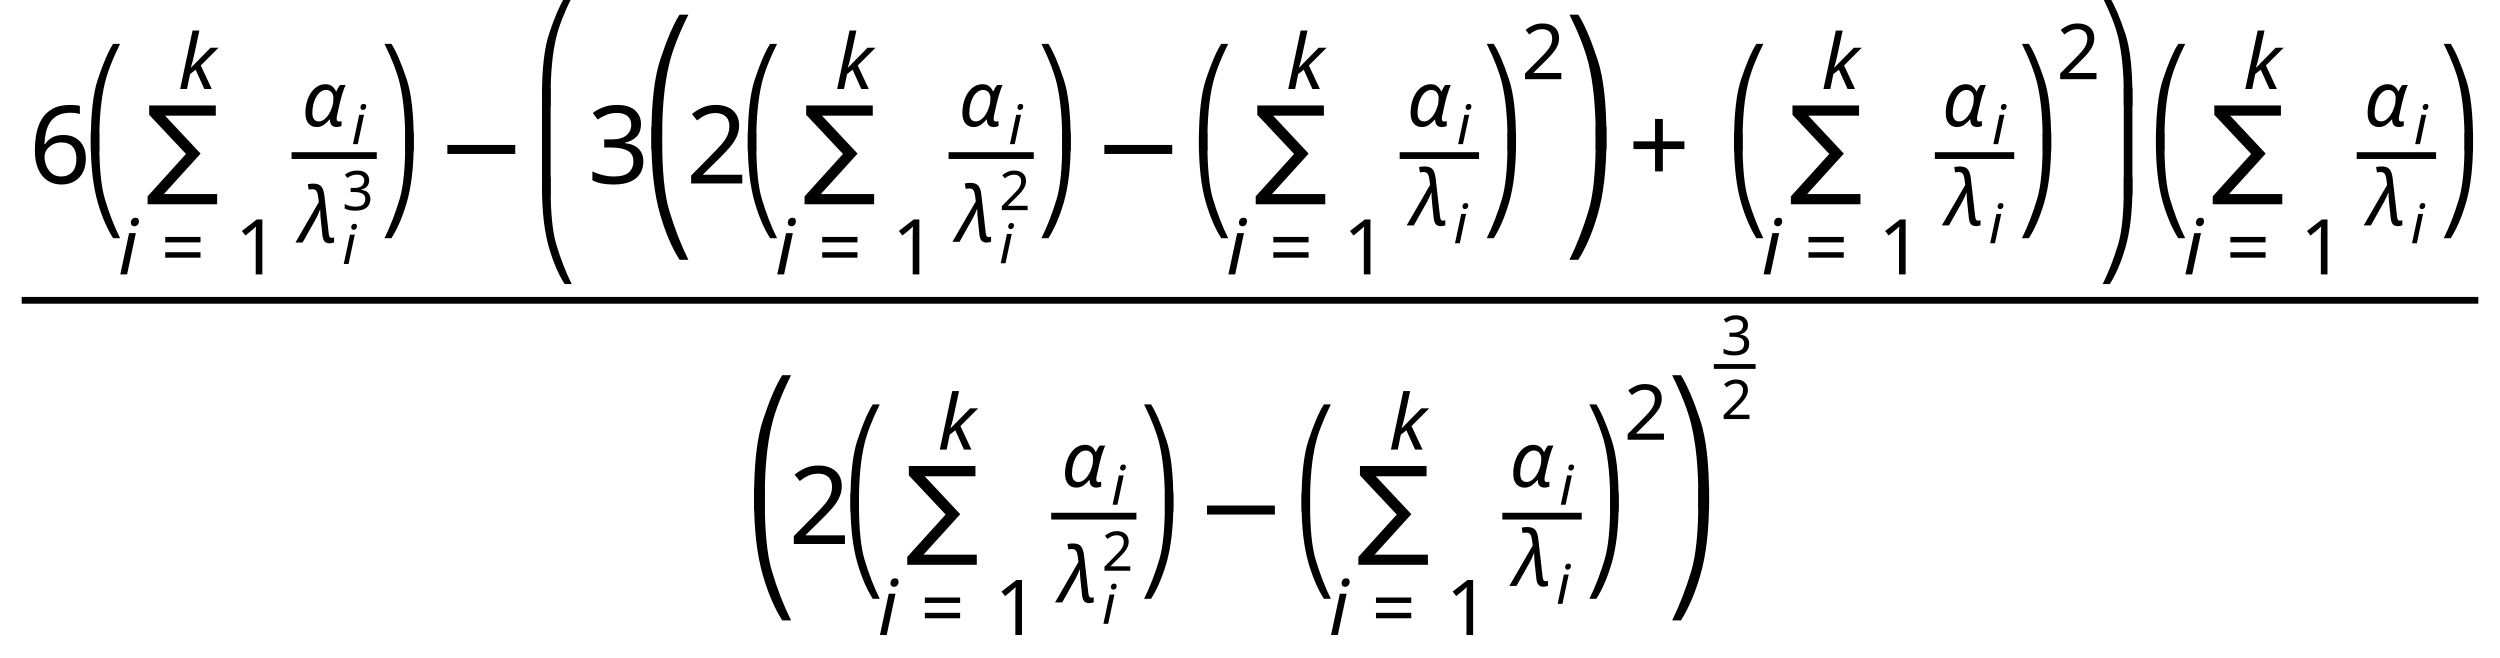
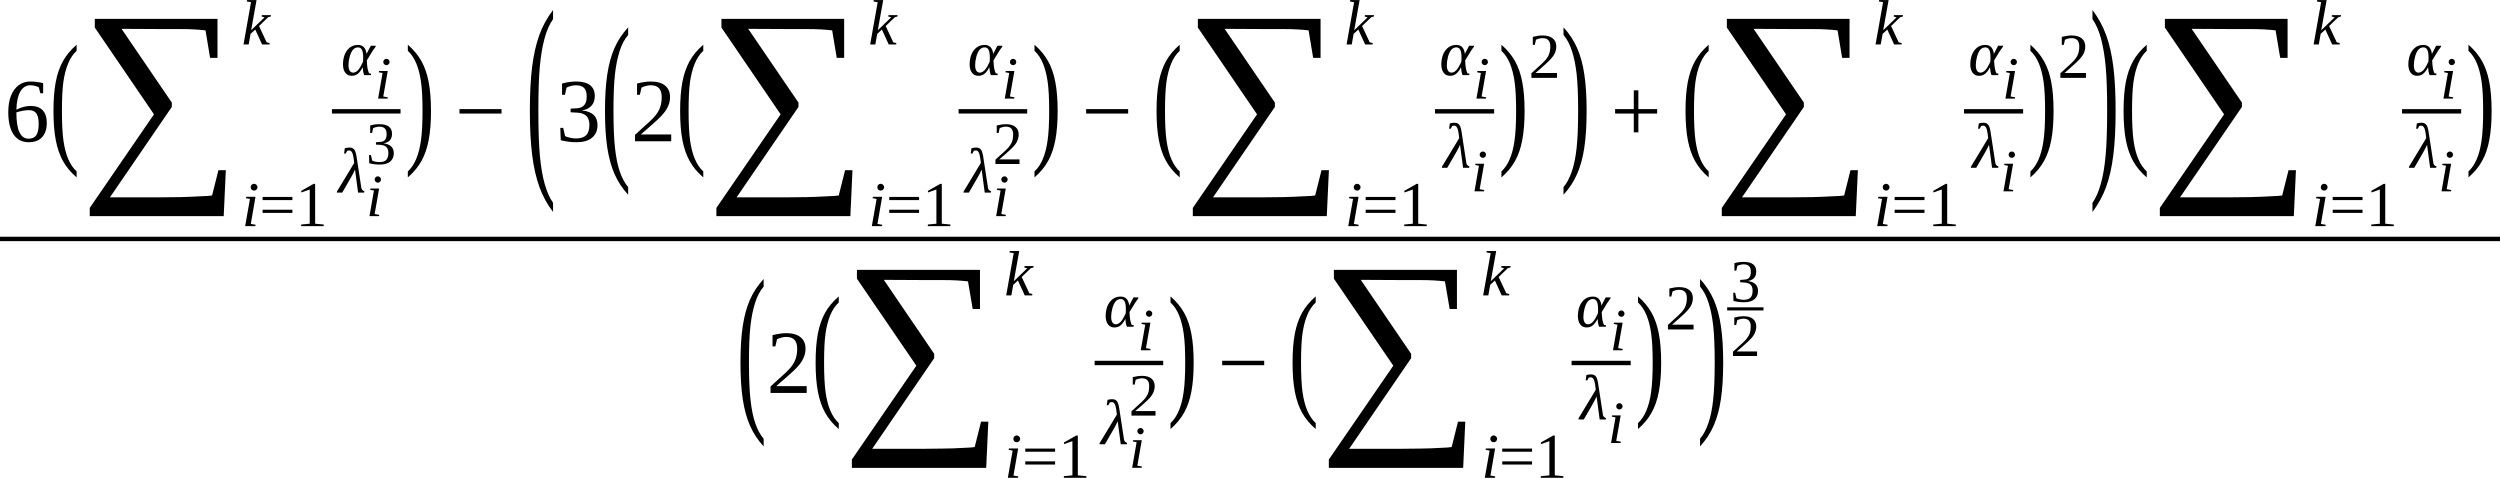
- <svg xmlns="http://www.w3.org/2000/svg" version="1.1" width="1152.977px" height="303.235px" viewBox="0 0 1152.977 303.235">
-   <g stroke="none" fill="#000000" text-rendering="optimizeLegibility" font-family="STIXGeneral,STIXSizeOneSym">
-     <g style="font-family: STIXGeneral,STIXSizeOneSym; fill: ; background-color: transparent; ">
-       <g style="font-family: STIXGeneral,STIXSizeOneSym; fill: ; background-color: transparent; ">
-         <text style="font-family: STIXGeneral, STIXSizeOneSym; fill: black; background-color: transparent; " x="13.333" y="84.6" font-size="50">6</text>
-         <g style="font-family: STIXGeneral,STIXSizeOneSym; fill: ; background-color: transparent; ">
-           <g style="font-family: STIXGeneral, STIXSizeOneSym; fill: black; background-color: transparent; ">
-             <text x="38.333" y="59.186" font-size="41.193">⎛</text>
-             <text x="38.333" y="99.967" font-size="41.193">⎝</text>
-           </g>
-         </g>
-         <text x="67.462" y="84.6" font-size="50" style="font-family: STIXGeneral, STIXSizeOneSym; fill: black; background-color: transparent; ">∑</text>
-         <g style="font-family: STIXGeneral,STIXSizeOneSym; fill: ; background-color: transparent; ">
-           <text style="font-family: STIXGeneral, STIXSizeOneSym; font-style: italic; fill: black; background-color: transparent; " x="54.483" y="126.548" font-size="35.5">i</text>
-           <text x="74.213" y="126.548" font-size="35.5" style="font-family: STIXGeneral, STIXSizeOneSym; fill: black; background-color: transparent; ">=</text>
-           <text style="font-family: STIXGeneral, STIXSizeOneSym; fill: black; background-color: transparent; " x="108.391" y="126.548" font-size="35.5">1</text>
-         </g>
-         <text style="font-family: STIXGeneral, STIXSizeOneSym; font-style: italic; fill: black; background-color: transparent; " x="82.129" y="41.06" font-size="35.5">k</text>
-         <text style="font-family: STIXGeneral, STIXSizeOneSym; font-style: italic; fill: black; background-color: transparent; " x="139.15" y="58.231" font-size="35.5">α</text>
-         <text style="font-family: STIXGeneral, STIXSizeOneSym; font-style: italic; fill: black; background-color: transparent; " x="162.08" y="66.473" font-size="25.205">i</text>
-         <text style="font-family: STIXGeneral, STIXSizeOneSym; font-style: italic; fill: black; background-color: transparent; " x="138.234" y="111.864" font-size="35.5">λ</text>
-         <text style="font-family: STIXGeneral, STIXSizeOneSym; font-style: italic; fill: black; background-color: transparent; " x="157.826" y="121.754" font-size="25.205">i</text>
-         <text style="font-family: STIXGeneral, STIXSizeOneSym; fill: black; background-color: transparent; " x="157.826" y="96.914" font-size="25.205">3</text>
-         <line x1="134.475" y1="71.75" x2="173.762" y2="71.75" fill="none" stroke="black" stroke-width="3.125" />
-         <g style="font-family: STIXGeneral,STIXSizeOneSym; fill: ; background-color: transparent; ">
-           <g style="font-family: STIXGeneral, STIXSizeOneSym; fill: black; background-color: transparent; ">
-             <text x="173.762" y="59.186" font-size="41.193">⎞</text>
-             <text x="173.762" y="99.967" font-size="41.193">⎠</text>
-           </g>
-         </g>
-         <text x="201.023" y="84.6" font-size="50" style="font-family: STIXGeneral, STIXSizeOneSym; fill: black; background-color: transparent; ">−</text>
-         <g style="font-family: STIXGeneral,STIXSizeOneSym; fill: ; background-color: transparent; ">
-           <g style="font-family: STIXGeneral, STIXSizeOneSym; fill: black; background-color: transparent; ">
-             <text x="246.384" y="38.372" font-size="41.723">⎛</text>
-             <text x="246.384" y="120.983" font-size="41.723">⎝</text>
-             <text x="246.384" y="79.677" font-size="41.723">⎜</text>
-           </g>
-         </g>
-         <text style="font-family: STIXGeneral, STIXSizeOneSym; fill: black; background-color: transparent; " x="270.961" y="84.6" font-size="50">3</text>
-         <g style="font-family: STIXGeneral,STIXSizeOneSym; fill: ; background-color: transparent; ">
-           <g style="font-family: STIXGeneral, STIXSizeOneSym; fill: black; background-color: transparent; ">
-             <text x="295.961" y="55.904" font-size="51.954">⎛</text>
-             <text x="295.961" y="107.339" font-size="51.954">⎝</text>
-           </g>
-         </g>
-         <text style="font-family: STIXGeneral, STIXSizeOneSym; fill: black; background-color: transparent; " x="316.329" y="84.6" font-size="50">2</text>
-         <g style="font-family: STIXGeneral,STIXSizeOneSym; fill: ; background-color: transparent; ">
-           <g style="font-family: STIXGeneral, STIXSizeOneSym; fill: black; background-color: transparent; ">
-             <text x="341.329" y="59.186" font-size="41.193">⎛</text>
-             <text x="341.329" y="99.967" font-size="41.193">⎝</text>
-           </g>
-         </g>
-         <text x="370.458" y="84.6" font-size="50" style="font-family: STIXGeneral, STIXSizeOneSym; fill: black; background-color: transparent; ">∑</text>
-         <g style="font-family: STIXGeneral,STIXSizeOneSym; fill: ; background-color: transparent; ">
-           <text style="font-family: STIXGeneral, STIXSizeOneSym; font-style: italic; fill: black; background-color: transparent; " x="357.478" y="126.548" font-size="35.5">i</text>
-           <text x="377.208" y="126.548" font-size="35.5" style="font-family: STIXGeneral, STIXSizeOneSym; fill: black; background-color: transparent; ">=</text>
-           <text style="font-family: STIXGeneral, STIXSizeOneSym; fill: black; background-color: transparent; " x="411.387" y="126.548" font-size="35.5">1</text>
-         </g>
-         <text style="font-family: STIXGeneral, STIXSizeOneSym; font-style: italic; fill: black; background-color: transparent; " x="385.125" y="41.06" font-size="35.5">k</text>
-         <text style="font-family: STIXGeneral, STIXSizeOneSym; font-style: italic; fill: black; background-color: transparent; " x="442.146" y="58.231" font-size="35.5">α</text>
-         <text style="font-family: STIXGeneral, STIXSizeOneSym; font-style: italic; fill: black; background-color: transparent; " x="465.075" y="66.473" font-size="25.205">i</text>
-         <text style="font-family: STIXGeneral, STIXSizeOneSym; font-style: italic; fill: black; background-color: transparent; " x="441.23" y="111.511" font-size="35.5">λ</text>
-         <text style="font-family: STIXGeneral, STIXSizeOneSym; font-style: italic; fill: black; background-color: transparent; " x="460.822" y="121.402" font-size="25.205">i</text>
-         <text style="font-family: STIXGeneral, STIXSizeOneSym; fill: black; background-color: transparent; " x="460.822" y="96.914" font-size="25.205">2</text>
-         <line x1="437.47" y1="71.75" x2="476.758" y2="71.75" fill="none" stroke="black" stroke-width="3.125" />
-         <g style="font-family: STIXGeneral,STIXSizeOneSym; fill: ; background-color: transparent; ">
-           <g style="font-family: STIXGeneral, STIXSizeOneSym; fill: black; background-color: transparent; ">
-             <text x="476.758" y="59.186" font-size="41.193">⎞</text>
-             <text x="476.758" y="99.967" font-size="41.193">⎠</text>
-           </g>
-         </g>
-         <text x="504.018" y="84.6" font-size="50" style="font-family: STIXGeneral, STIXSizeOneSym; fill: black; background-color: transparent; ">−</text>
-         <g style="font-family: STIXGeneral,STIXSizeOneSym; fill: ; background-color: transparent; ">
-           <g style="font-family: STIXGeneral, STIXSizeOneSym; fill: black; background-color: transparent; ">
-             <text x="549.379" y="59.186" font-size="41.193">⎛</text>
-             <text x="549.379" y="99.967" font-size="41.193">⎝</text>
-           </g>
-         </g>
-         <text x="578.508" y="84.6" font-size="50" style="font-family: STIXGeneral, STIXSizeOneSym; fill: black; background-color: transparent; ">∑</text>
-         <g style="font-family: STIXGeneral,STIXSizeOneSym; fill: ; background-color: transparent; ">
-           <text style="font-family: STIXGeneral, STIXSizeOneSym; font-style: italic; fill: black; background-color: transparent; " x="565.528" y="126.548" font-size="35.5">i</text>
-           <text x="585.259" y="126.548" font-size="35.5" style="font-family: STIXGeneral, STIXSizeOneSym; fill: black; background-color: transparent; ">=</text>
-           <text style="font-family: STIXGeneral, STIXSizeOneSym; fill: black; background-color: transparent; " x="619.437" y="126.548" font-size="35.5">1</text>
-         </g>
-         <text style="font-family: STIXGeneral, STIXSizeOneSym; font-style: italic; fill: black; background-color: transparent; " x="593.175" y="41.06" font-size="35.5">k</text>
-         <text style="font-family: STIXGeneral, STIXSizeOneSym; font-style: italic; fill: black; background-color: transparent; " x="648.854" y="58.231" font-size="35.5">α</text>
-         <text style="font-family: STIXGeneral, STIXSizeOneSym; font-style: italic; fill: black; background-color: transparent; " x="671.783" y="66.473" font-size="25.205">i</text>
-         <text style="font-family: STIXGeneral, STIXSizeOneSym; font-style: italic; fill: black; background-color: transparent; " x="650.735" y="103.944" font-size="35.5">λ</text>
-         <text style="font-family: STIXGeneral, STIXSizeOneSym; font-style: italic; fill: black; background-color: transparent; " x="670.328" y="112.186" font-size="25.205">i</text>
-         <line x1="645.521" y1="71.75" x2="682.124" y2="71.75" fill="none" stroke="black" stroke-width="3.125" />
-         <g style="font-family: STIXGeneral,STIXSizeOneSym; fill: ; background-color: transparent; ">
-           <g style="font-family: STIXGeneral, STIXSizeOneSym; fill: black; background-color: transparent; ">
-             <text x="682.124" y="59.186" font-size="41.193">⎞</text>
-             <text x="682.124" y="99.967" font-size="41.193">⎠</text>
-           </g>
-         </g>
-         <text style="font-family: STIXGeneral, STIXSizeOneSym; fill: black; background-color: transparent; " x="701.606" y="36.518" font-size="35.5">2</text>
-         <g style="font-family: STIXGeneral,STIXSizeOneSym; fill: ; background-color: transparent; ">
-           <g style="font-family: STIXGeneral, STIXSizeOneSym; fill: black; background-color: transparent; ">
-             <text x="719.356" y="55.904" font-size="51.954">⎞</text>
-             <text x="719.356" y="107.339" font-size="51.954">⎠</text>
-           </g>
-         </g>
-         <text x="750.835" y="84.6" font-size="50" style="font-family: STIXGeneral, STIXSizeOneSym; fill: black; background-color: transparent; ">+</text>
-         <g style="font-family: STIXGeneral,STIXSizeOneSym; fill: ; background-color: transparent; ">
-           <g style="font-family: STIXGeneral, STIXSizeOneSym; fill: black; background-color: transparent; ">
-             <text x="796.196" y="59.186" font-size="41.193">⎛</text>
-             <text x="796.196" y="99.967" font-size="41.193">⎝</text>
-           </g>
-         </g>
-         <text x="825.325" y="84.6" font-size="50" style="font-family: STIXGeneral, STIXSizeOneSym; fill: black; background-color: transparent; ">∑</text>
-         <g style="font-family: STIXGeneral,STIXSizeOneSym; fill: ; background-color: transparent; ">
-           <text style="font-family: STIXGeneral, STIXSizeOneSym; font-style: italic; fill: black; background-color: transparent; " x="812.346" y="126.548" font-size="35.5">i</text>
-           <text x="832.076" y="126.548" font-size="35.5" style="font-family: STIXGeneral, STIXSizeOneSym; fill: black; background-color: transparent; ">=</text>
-           <text style="font-family: STIXGeneral, STIXSizeOneSym; fill: black; background-color: transparent; " x="866.254" y="126.548" font-size="35.5">1</text>
-         </g>
-         <text style="font-family: STIXGeneral, STIXSizeOneSym; font-style: italic; fill: black; background-color: transparent; " x="839.992" y="41.06" font-size="35.5">k</text>
-         <text style="font-family: STIXGeneral, STIXSizeOneSym; font-style: italic; fill: black; background-color: transparent; " x="895.671" y="58.231" font-size="35.5">α</text>
-         <text style="font-family: STIXGeneral, STIXSizeOneSym; font-style: italic; fill: black; background-color: transparent; " x="918.6" y="66.473" font-size="25.205">i</text>
-         <text style="font-family: STIXGeneral, STIXSizeOneSym; font-style: italic; fill: black; background-color: transparent; " x="897.553" y="103.944" font-size="35.5">λ</text>
-         <text style="font-family: STIXGeneral, STIXSizeOneSym; font-style: italic; fill: black; background-color: transparent; " x="917.145" y="112.186" font-size="25.205">i</text>
-         <line x1="892.338" y1="71.75" x2="928.941" y2="71.75" fill="none" stroke="black" stroke-width="3.125" />
-         <g style="font-family: STIXGeneral,STIXSizeOneSym; fill: ; background-color: transparent; ">
-           <g style="font-family: STIXGeneral, STIXSizeOneSym; fill: black; background-color: transparent; ">
-             <text x="928.941" y="59.186" font-size="41.193">⎞</text>
-             <text x="928.941" y="99.967" font-size="41.193">⎠</text>
-           </g>
-         </g>
-         <text style="font-family: STIXGeneral, STIXSizeOneSym; fill: black; background-color: transparent; " x="948.423" y="36.518" font-size="35.5">2</text>
-         <g style="font-family: STIXGeneral,STIXSizeOneSym; fill: ; background-color: transparent; ">
-           <g style="font-family: STIXGeneral, STIXSizeOneSym; fill: black; background-color: transparent; ">
-             <text x="966.173" y="38.372" font-size="41.723">⎞</text>
-             <text x="966.173" y="120.983" font-size="41.723">⎠</text>
-             <text x="966.173" y="79.677" font-size="41.723">⎟</text>
-           </g>
-         </g>
-         <g style="font-family: STIXGeneral,STIXSizeOneSym; fill: ; background-color: transparent; ">
-           <g style="font-family: STIXGeneral, STIXSizeOneSym; fill: black; background-color: transparent; ">
-             <text x="990.751" y="59.186" font-size="41.193">⎛</text>
-             <text x="990.751" y="99.967" font-size="41.193">⎝</text>
-           </g>
-         </g>
-         <text x="1019.879" y="84.6" font-size="50" style="font-family: STIXGeneral, STIXSizeOneSym; fill: black; background-color: transparent; ">∑</text>
-         <g style="font-family: STIXGeneral,STIXSizeOneSym; fill: ; background-color: transparent; ">
-           <text style="font-family: STIXGeneral, STIXSizeOneSym; font-style: italic; fill: black; background-color: transparent; " x="1006.9" y="126.548" font-size="35.5">i</text>
-           <text x="1026.63" y="126.548" font-size="35.5" style="font-family: STIXGeneral, STIXSizeOneSym; fill: black; background-color: transparent; ">=</text>
-           <text style="font-family: STIXGeneral, STIXSizeOneSym; fill: black; background-color: transparent; " x="1060.809" y="126.548" font-size="35.5">1</text>
-         </g>
-         <text style="font-family: STIXGeneral, STIXSizeOneSym; font-style: italic; fill: black; background-color: transparent; " x="1034.546" y="41.06" font-size="35.5">k</text>
-         <text style="font-family: STIXGeneral, STIXSizeOneSym; font-style: italic; fill: black; background-color: transparent; " x="1090.225" y="58.231" font-size="35.5">α</text>
-         <text style="font-family: STIXGeneral, STIXSizeOneSym; font-style: italic; fill: black; background-color: transparent; " x="1113.155" y="66.473" font-size="25.205">i</text>
-         <text style="font-family: STIXGeneral, STIXSizeOneSym; font-style: italic; fill: black; background-color: transparent; " x="1092.107" y="103.944" font-size="35.5">λ</text>
-         <text style="font-family: STIXGeneral, STIXSizeOneSym; font-style: italic; fill: black; background-color: transparent; " x="1111.699" y="112.186" font-size="25.205">i</text>
-         <line x1="1086.892" y1="71.75" x2="1123.495" y2="71.75" fill="none" stroke="black" stroke-width="3.125" />
-         <g style="font-family: STIXGeneral,STIXSizeOneSym; fill: ; background-color: transparent; ">
-           <g style="font-family: STIXGeneral, STIXSizeOneSym; fill: black; background-color: transparent; ">
-             <text x="1123.495" y="59.186" font-size="41.193">⎞</text>
-             <text x="1123.495" y="99.967" font-size="41.193">⎠</text>
-           </g>
-         </g>
-       </g>
-       <g style="font-family: STIXGeneral,STIXSizeOneSym; fill: ; background-color: transparent; ">
-         <g style="font-family: STIXGeneral,STIXSizeOneSym; fill: ; background-color: transparent; ">
-           <g style="font-family: STIXGeneral, STIXSizeOneSym; fill: black; background-color: transparent; ">
-             <text x="343.306" y="222.2" font-size="51.954">⎛</text>
-             <text x="343.306" y="273.635" font-size="51.954">⎝</text>
-           </g>
-         </g>
-         <text style="font-family: STIXGeneral, STIXSizeOneSym; fill: black; background-color: transparent; " x="363.674" y="250.896" font-size="50">2</text>
-         <g style="font-family: STIXGeneral,STIXSizeOneSym; fill: ; background-color: transparent; ">
-           <g style="font-family: STIXGeneral, STIXSizeOneSym; fill: black; background-color: transparent; ">
-             <text x="388.674" y="225.482" font-size="41.193">⎛</text>
-             <text x="388.674" y="266.263" font-size="41.193">⎝</text>
-           </g>
-         </g>
-         <text x="417.802" y="250.896" font-size="50" style="font-family: STIXGeneral, STIXSizeOneSym; fill: black; background-color: transparent; ">∑</text>
-         <g style="font-family: STIXGeneral,STIXSizeOneSym; fill: ; background-color: transparent; ">
-           <text style="font-family: STIXGeneral, STIXSizeOneSym; font-style: italic; fill: black; background-color: transparent; " x="404.823" y="292.844" font-size="35.5">i</text>
-           <text x="424.553" y="292.844" font-size="35.5" style="font-family: STIXGeneral, STIXSizeOneSym; fill: black; background-color: transparent; ">=</text>
-           <text style="font-family: STIXGeneral, STIXSizeOneSym; fill: black; background-color: transparent; " x="458.732" y="292.844" font-size="35.5">1</text>
-         </g>
-         <text style="font-family: STIXGeneral, STIXSizeOneSym; font-style: italic; fill: black; background-color: transparent; " x="432.47" y="207.356" font-size="35.5">k</text>
-         <text style="font-family: STIXGeneral, STIXSizeOneSym; font-style: italic; fill: black; background-color: transparent; " x="489.491" y="224.527" font-size="35.5">α</text>
-         <text style="font-family: STIXGeneral, STIXSizeOneSym; font-style: italic; fill: black; background-color: transparent; " x="512.42" y="232.769" font-size="25.205">i</text>
-         <text style="font-family: STIXGeneral, STIXSizeOneSym; font-style: italic; fill: black; background-color: transparent; " x="488.575" y="277.807" font-size="35.5">λ</text>
-         <text style="font-family: STIXGeneral, STIXSizeOneSym; font-style: italic; fill: black; background-color: transparent; " x="508.167" y="287.698" font-size="25.205">i</text>
-         <text style="font-family: STIXGeneral, STIXSizeOneSym; fill: black; background-color: transparent; " x="508.167" y="263.21" font-size="25.205">2</text>
-         <line x1="484.815" y1="238.046" x2="524.103" y2="238.046" fill="none" stroke="black" stroke-width="3.125" />
-         <g style="font-family: STIXGeneral,STIXSizeOneSym; fill: ; background-color: transparent; ">
-           <g style="font-family: STIXGeneral, STIXSizeOneSym; fill: black; background-color: transparent; ">
-             <text x="524.103" y="225.482" font-size="41.193">⎞</text>
-             <text x="524.103" y="266.263" font-size="41.193">⎠</text>
-           </g>
-         </g>
-         <text x="551.363" y="250.896" font-size="50" style="font-family: STIXGeneral, STIXSizeOneSym; fill: black; background-color: transparent; ">−</text>
-         <g style="font-family: STIXGeneral,STIXSizeOneSym; fill: ; background-color: transparent; ">
-           <g style="font-family: STIXGeneral, STIXSizeOneSym; fill: black; background-color: transparent; ">
-             <text x="596.724" y="225.482" font-size="41.193">⎛</text>
-             <text x="596.724" y="266.263" font-size="41.193">⎝</text>
-           </g>
-         </g>
-         <text x="625.853" y="250.896" font-size="50" style="font-family: STIXGeneral, STIXSizeOneSym; fill: black; background-color: transparent; ">∑</text>
-         <g style="font-family: STIXGeneral,STIXSizeOneSym; fill: ; background-color: transparent; ">
-           <text style="font-family: STIXGeneral, STIXSizeOneSym; font-style: italic; fill: black; background-color: transparent; " x="612.873" y="292.844" font-size="35.5">i</text>
-           <text x="632.604" y="292.844" font-size="35.5" style="font-family: STIXGeneral, STIXSizeOneSym; fill: black; background-color: transparent; ">=</text>
-           <text style="font-family: STIXGeneral, STIXSizeOneSym; fill: black; background-color: transparent; " x="666.782" y="292.844" font-size="35.5">1</text>
-         </g>
-         <text style="font-family: STIXGeneral, STIXSizeOneSym; font-style: italic; fill: black; background-color: transparent; " x="640.52" y="207.356" font-size="35.5">k</text>
-         <text style="font-family: STIXGeneral, STIXSizeOneSym; font-style: italic; fill: black; background-color: transparent; " x="696.199" y="224.527" font-size="35.5">α</text>
-         <text style="font-family: STIXGeneral, STIXSizeOneSym; font-style: italic; fill: black; background-color: transparent; " x="719.128" y="232.769" font-size="25.205">i</text>
-         <text style="font-family: STIXGeneral, STIXSizeOneSym; font-style: italic; fill: black; background-color: transparent; " x="698.08" y="270.24" font-size="35.5">λ</text>
-         <text style="font-family: STIXGeneral, STIXSizeOneSym; font-style: italic; fill: black; background-color: transparent; " x="717.673" y="278.482" font-size="25.205">i</text>
-         <line x1="692.865" y1="238.046" x2="729.468" y2="238.046" fill="none" stroke="black" stroke-width="3.125" />
-         <g style="font-family: STIXGeneral,STIXSizeOneSym; fill: ; background-color: transparent; ">
-           <g style="font-family: STIXGeneral, STIXSizeOneSym; fill: black; background-color: transparent; ">
-             <text x="729.468" y="225.482" font-size="41.193">⎞</text>
-             <text x="729.468" y="266.263" font-size="41.193">⎠</text>
-           </g>
-         </g>
-         <text style="font-family: STIXGeneral, STIXSizeOneSym; fill: black; background-color: transparent; " x="748.951" y="202.814" font-size="35.5">2</text>
-         <g style="font-family: STIXGeneral,STIXSizeOneSym; fill: ; background-color: transparent; ">
-           <g style="font-family: STIXGeneral, STIXSizeOneSym; fill: black; background-color: transparent; ">
-             <text x="766.701" y="222.2" font-size="51.954">⎞</text>
-             <text x="766.701" y="273.635" font-size="51.954">⎠</text>
-           </g>
-         </g>
-         <g style="font-family: STIXGeneral,STIXSizeOneSym; fill: ; background-color: transparent; ">
-           <text style="font-family: STIXGeneral, STIXSizeOneSym; fill: black; background-color: transparent; " x="793.736" y="163.664" font-size="25.205">3</text>
-           <text style="font-family: STIXGeneral, STIXSizeOneSym; fill: black; background-color: transparent; " x="793.736" y="193.274" font-size="25.205">2</text>
-           <line x1="790.403" y1="169.016" x2="809.672" y2="169.016" fill="none" stroke="black" stroke-width="2.219" />
-         </g>
-       </g>
-       <line x1="10" y1="138.5" x2="1142.977" y2="138.5" fill="none" stroke="black" stroke-width="3.125" />
+ <svg xmlns="http://www.w3.org/2000/svg" height="63.683pt" width="332.679pt" viewBox="0 -35.78 332.679 63.683">
+   <g transform="translate(0, -3.984375)">
+     <g transform="translate(0.585938, -12.99547)">
+       <text font-size="12" text-anchor="middle" y="0" x="3" font-family="Times New Roman" fill="black">6</text>
+       <g transform="translate(6, -3.984375)">
+         <text font-size="19.476" transform="scale(0.616143, 1)" text-anchor="middle" y="4.65" x="3.243" font-family="Times New Roman" fill="black">(</text>
+       </g>
+       <g transform="translate(9.996094, -3.984375)">
+         <text font-size="30.261" text-anchor="middle" y="7.508" x="10.786" font-family="Times New Roman" fill="black">∑</text>
+         <g transform="translate(21.57262, 15.28039)">
+           <text font-size="8.52" text-anchor="middle" y="0" x="1.184" font-family="Times New Roman" font-style="italic" fill="black">i</text>
+           <g transform="translate(2.367129, -2.828906)">
+             <text font-size="8.52" text-anchor="middle" y="2.829" x="2.402" font-family="Times New Roman" fill="black">=</text>
+           </g>
+           <g transform="translate(7.172109, 0)">
+             <text font-size="8.52" text-anchor="middle" y="0" x="2.13" font-family="Times New Roman" fill="black">1</text>
+           </g>
+         </g>
+         <g transform="translate(21.57262, -8.900098)">
+           <text font-size="8.52" text-anchor="middle" y="0" x="1.891" font-family="Times New Roman" font-style="italic" fill="black">k</text>
+         </g>
+       </g>
+       <g transform="translate(43.58676, -3.984375)">
+         <g transform="translate(1.21668, -4.821484)">
+           <text font-size="8.52" text-anchor="middle" y="0" x="2.236" font-family="Times New Roman" font-style="italic" fill="black">α</text>
+           <g transform="translate(4.472168, 3.128125)">
+             <text font-size="8" text-anchor="middle" y="0" x="1.111" font-family="Times New Roman" font-style="italic" fill="black">i</text>
+           </g>
+         </g>
+         <g transform="translate(0.585938, 10.81656)">
+           <text font-size="8.52" text-anchor="middle" y="0" x="2.111" font-family="Times New Roman" font-style="italic" fill="black">λ</text>
+           <g transform="translate(3.956309, 3.128125)">
+             <text font-size="8" text-anchor="middle" y="0" x="1.111" font-family="Times New Roman" font-style="italic" fill="black">i</text>
+           </g>
+           <g transform="translate(3.956309, -3.810703)">
+             <text font-size="8" text-anchor="middle" y="0" x="2" font-family="Times New Roman" fill="black">3</text>
+           </g>
+         </g>
+         <line stroke-width="0.586" y2="0" y1="0" stroke="black" stroke-linecap="butt" stroke-dasharray="none" x2="9.128" x1="0" fill="none" />
+       </g>
+       <g transform="translate(53.30088, -3.984375)">
+         <text font-size="19.476" transform="scale(0.616143, 1)" text-anchor="middle" y="4.65" x="3.243" font-family="Times New Roman" fill="black">)</text>
+       </g>
+       <g transform="translate(59.96364, -3.984375)">
+         <text font-size="12" text-anchor="middle" y="3.984" x="3.384" font-family="Times New Roman" fill="black">−</text>
+       </g>
+       <g transform="translate(69.39788, -3.984375)">
+         <text font-size="29.64" transform="scale(0.404858, 1)" text-anchor="middle" y="7.077" x="4.935" font-family="Times New Roman" fill="black">(</text>
+       </g>
+       <g transform="translate(73.39398, 0)">
+         <text font-size="12" text-anchor="middle" y="0" x="3" font-family="Times New Roman" fill="black">3</text>
+       </g>
+       <g transform="translate(79.39398, -3.984375)">
+         <text font-size="24.564" transform="scale(0.48852, 1)" text-anchor="middle" y="5.865" x="4.09" font-family="Times New Roman" fill="black">(</text>
+       </g>
+       <g transform="translate(83.39007, 0)">
+         <text font-size="12" text-anchor="middle" y="0" x="3" font-family="Times New Roman" fill="black">2</text>
+       </g>
+       <g transform="translate(89.39007, -3.984375)">
+         <text font-size="19.476" transform="scale(0.616143, 1)" text-anchor="middle" y="4.65" x="3.243" font-family="Times New Roman" fill="black">(</text>
+       </g>
+       <g transform="translate(93.38616, -3.984375)">
+         <text font-size="30.261" text-anchor="middle" y="7.508" x="10.786" font-family="Times New Roman" fill="black">∑</text>
+         <g transform="translate(21.57262, 15.28039)">
+           <text font-size="8.52" text-anchor="middle" y="0" x="1.184" font-family="Times New Roman" font-style="italic" fill="black">i</text>
+           <g transform="translate(2.367129, -2.828906)">
+             <text font-size="8.52" text-anchor="middle" y="2.829" x="2.402" font-family="Times New Roman" fill="black">=</text>
+           </g>
+           <g transform="translate(7.172109, 0)">
+             <text font-size="8.52" text-anchor="middle" y="0" x="2.13" font-family="Times New Roman" fill="black">1</text>
+           </g>
+         </g>
+         <g transform="translate(21.57262, -8.900098)">
+           <text font-size="8.52" text-anchor="middle" y="0" x="1.891" font-family="Times New Roman" font-style="italic" fill="black">k</text>
+         </g>
+       </g>
+       <g transform="translate(126.9768, -3.984375)">
+         <g transform="translate(1.21668, -4.821484)">
+           <text font-size="8.52" text-anchor="middle" y="0" x="2.236" font-family="Times New Roman" font-style="italic" fill="black">α</text>
+           <g transform="translate(4.472168, 3.128125)">
+             <text font-size="8" text-anchor="middle" y="0" x="1.111" font-family="Times New Roman" font-style="italic" fill="black">i</text>
+           </g>
+         </g>
+         <g transform="translate(0.585938, 10.81656)">
+           <text font-size="8.52" text-anchor="middle" y="0" x="2.111" font-family="Times New Roman" font-style="italic" fill="black">λ</text>
+           <g transform="translate(3.956309, 3.128125)">
+             <text font-size="8" text-anchor="middle" y="0" x="1.111" font-family="Times New Roman" font-style="italic" fill="black">i</text>
+           </g>
+           <g transform="translate(3.956309, -3.810703)">
+             <text font-size="8" text-anchor="middle" y="0" x="2" font-family="Times New Roman" fill="black">2</text>
+           </g>
+         </g>
+         <line stroke-width="0.586" y2="0" y1="0" stroke="black" stroke-linecap="butt" stroke-dasharray="none" x2="9.128" x1="0" fill="none" />
+       </g>
+       <g transform="translate(136.691, -3.984375)">
+         <text font-size="19.476" transform="scale(0.616143, 1)" text-anchor="middle" y="4.65" x="3.243" font-family="Times New Roman" fill="black">)</text>
+       </g>
+       <g transform="translate(143.3537, -3.984375)">
+         <text font-size="12" text-anchor="middle" y="3.984" x="3.384" font-family="Times New Roman" fill="black">−</text>
+       </g>
+       <g transform="translate(152.788, -3.984375)">
+         <text font-size="19.476" transform="scale(0.616143, 1)" text-anchor="middle" y="4.65" x="3.243" font-family="Times New Roman" fill="black">(</text>
+       </g>
+       <g transform="translate(156.784, -3.984375)">
+         <text font-size="30.261" text-anchor="middle" y="7.508" x="10.786" font-family="Times New Roman" fill="black">∑</text>
+         <g transform="translate(21.57262, 15.28039)">
+           <text font-size="8.52" text-anchor="middle" y="0" x="1.184" font-family="Times New Roman" font-style="italic" fill="black">i</text>
+           <g transform="translate(2.367129, -2.828906)">
+             <text font-size="8.52" text-anchor="middle" y="2.829" x="2.402" font-family="Times New Roman" fill="black">=</text>
+           </g>
+           <g transform="translate(7.172109, 0)">
+             <text font-size="8.52" text-anchor="middle" y="0" x="2.13" font-family="Times New Roman" fill="black">1</text>
+           </g>
+         </g>
+         <g transform="translate(21.57262, -8.900098)">
+           <text font-size="8.52" text-anchor="middle" y="0" x="1.891" font-family="Times New Roman" font-style="italic" fill="black">k</text>
+         </g>
+       </g>
+       <g transform="translate(190.3747, -3.984375)">
+         <g transform="translate(0.585938, -4.821484)">
+           <text font-size="8.52" text-anchor="middle" y="0" x="2.236" font-family="Times New Roman" font-style="italic" fill="black">α</text>
+           <g transform="translate(4.472168, 3.128125)">
+             <text font-size="8" text-anchor="middle" y="0" x="1.111" font-family="Times New Roman" font-style="italic" fill="black">i</text>
+           </g>
+         </g>
+         <g transform="translate(0.843867, 7.515352)">
+           <text font-size="8.52" text-anchor="middle" y="0" x="2.111" font-family="Times New Roman" font-style="italic" fill="black">λ</text>
+           <g transform="translate(3.956309, 3.128125)">
+             <text font-size="8" text-anchor="middle" y="0" x="1.111" font-family="Times New Roman" font-style="italic" fill="black">i</text>
+           </g>
+         </g>
+         <line stroke-width="0.586" y2="0" y1="0" stroke="black" stroke-linecap="butt" stroke-dasharray="none" x2="7.867" x1="0" fill="none" />
+       </g>
+       <g transform="translate(198.8274, -3.984375)">
+         <text font-size="19.476" transform="scale(0.616143, 1)" text-anchor="middle" y="4.65" x="3.243" font-family="Times New Roman" fill="black">)</text>
+         <g transform="translate(3.996094, -4.456752)">
+           <text font-size="8.52" text-anchor="middle" y="0" x="2.13" font-family="Times New Roman" fill="black">2</text>
+         </g>
+       </g>
+       <g transform="translate(207.0834, -3.984375)">
+         <text font-size="24.564" transform="scale(0.48852, 1)" text-anchor="middle" y="5.865" x="4.09" font-family="Times New Roman" fill="black">)</text>
+       </g>
+       <g transform="translate(213.7462, -3.984375)">
+         <text font-size="12" text-anchor="middle" y="3.984" x="3.384" font-family="Times New Roman" fill="black">+</text>
+       </g>
+       <g transform="translate(223.1804, -3.984375)">
+         <text font-size="19.476" transform="scale(0.616143, 1)" text-anchor="middle" y="4.65" x="3.243" font-family="Times New Roman" fill="black">(</text>
+       </g>
+       <g transform="translate(227.1765, -3.984375)">
+         <text font-size="30.261" text-anchor="middle" y="7.508" x="10.786" font-family="Times New Roman" fill="black">∑</text>
+         <g transform="translate(21.57262, 15.28039)">
+           <text font-size="8.52" text-anchor="middle" y="0" x="1.184" font-family="Times New Roman" font-style="italic" fill="black">i</text>
+           <g transform="translate(2.367129, -2.828906)">
+             <text font-size="8.52" text-anchor="middle" y="2.829" x="2.402" font-family="Times New Roman" fill="black">=</text>
+           </g>
+           <g transform="translate(7.172109, 0)">
+             <text font-size="8.52" text-anchor="middle" y="0" x="2.13" font-family="Times New Roman" fill="black">1</text>
+           </g>
+         </g>
+         <g transform="translate(21.57262, -8.900098)">
+           <text font-size="8.52" text-anchor="middle" y="0" x="1.891" font-family="Times New Roman" font-style="italic" fill="black">k</text>
+         </g>
+       </g>
+       <g transform="translate(260.7672, -3.984375)">
+         <g transform="translate(0.585938, -4.821484)">
+           <text font-size="8.52" text-anchor="middle" y="0" x="2.236" font-family="Times New Roman" font-style="italic" fill="black">α</text>
+           <g transform="translate(4.472168, 3.128125)">
+             <text font-size="8" text-anchor="middle" y="0" x="1.111" font-family="Times New Roman" font-style="italic" fill="black">i</text>
+           </g>
+         </g>
+         <g transform="translate(0.843867, 7.515352)">
+           <text font-size="8.52" text-anchor="middle" y="0" x="2.111" font-family="Times New Roman" font-style="italic" fill="black">λ</text>
+           <g transform="translate(3.956309, 3.128125)">
+             <text font-size="8" text-anchor="middle" y="0" x="1.111" font-family="Times New Roman" font-style="italic" fill="black">i</text>
+           </g>
+         </g>
+         <line stroke-width="0.586" y2="0" y1="0" stroke="black" stroke-linecap="butt" stroke-dasharray="none" x2="7.867" x1="0" fill="none" />
+       </g>
+       <g transform="translate(269.2198, -3.984375)">
+         <text font-size="19.476" transform="scale(0.616143, 1)" text-anchor="middle" y="4.65" x="3.243" font-family="Times New Roman" fill="black">)</text>
+         <g transform="translate(3.996094, -4.456752)">
+           <text font-size="8.52" text-anchor="middle" y="0" x="2.13" font-family="Times New Roman" fill="black">2</text>
+         </g>
+       </g>
+       <g transform="translate(277.4759, -3.984375)">
+         <text font-size="29.64" transform="scale(0.404858, 1)" text-anchor="middle" y="7.077" x="4.935" font-family="Times New Roman" fill="black">)</text>
+       </g>
+       <g transform="translate(281.472, -3.984375)">
+         <text font-size="19.476" transform="scale(0.616143, 1)" text-anchor="middle" y="4.65" x="3.243" font-family="Times New Roman" fill="black">(</text>
+       </g>
+       <g transform="translate(285.4681, -3.984375)">
+         <text font-size="30.261" text-anchor="middle" y="7.508" x="10.786" font-family="Times New Roman" fill="black">∑</text>
+         <g transform="translate(21.57262, 15.28039)">
+           <text font-size="8.52" text-anchor="middle" y="0" x="1.184" font-family="Times New Roman" font-style="italic" fill="black">i</text>
+           <g transform="translate(2.367129, -2.828906)">
+             <text font-size="8.52" text-anchor="middle" y="2.829" x="2.402" font-family="Times New Roman" fill="black">=</text>
+           </g>
+           <g transform="translate(7.172109, 0)">
+             <text font-size="8.52" text-anchor="middle" y="0" x="2.13" font-family="Times New Roman" fill="black">1</text>
+           </g>
+         </g>
+         <g transform="translate(21.57262, -8.900098)">
+           <text font-size="8.52" text-anchor="middle" y="0" x="1.891" font-family="Times New Roman" font-style="italic" fill="black">k</text>
+         </g>
+       </g>
+       <g transform="translate(319.0588, -3.984375)">
+         <g transform="translate(0.585938, -4.821484)">
+           <text font-size="8.52" text-anchor="middle" y="0" x="2.236" font-family="Times New Roman" font-style="italic" fill="black">α</text>
+           <g transform="translate(4.472168, 3.128125)">
+             <text font-size="8" text-anchor="middle" y="0" x="1.111" font-family="Times New Roman" font-style="italic" fill="black">i</text>
+           </g>
+         </g>
+         <g transform="translate(0.843867, 7.515352)">
+           <text font-size="8.52" text-anchor="middle" y="0" x="2.111" font-family="Times New Roman" font-style="italic" fill="black">λ</text>
+           <g transform="translate(3.956309, 3.128125)">
+             <text font-size="8" text-anchor="middle" y="0" x="1.111" font-family="Times New Roman" font-style="italic" fill="black">i</text>
+           </g>
+         </g>
+         <line stroke-width="0.586" y2="0" y1="0" stroke="black" stroke-linecap="butt" stroke-dasharray="none" x2="7.867" x1="0" fill="none" />
+       </g>
+       <g transform="translate(327.5114, -3.984375)">
+         <text font-size="19.476" transform="scale(0.616143, 1)" text-anchor="middle" y="4.65" x="3.243" font-family="Times New Roman" fill="black">)</text>
+       </g>
    </g>
+     <g transform="translate(98.00889, 20.49167)">
+       <g transform="translate(0, -3.984375)">
+         <text font-size="24.564" transform="scale(0.48852, 1)" text-anchor="middle" y="5.865" x="4.09" font-family="Times New Roman" fill="black">(</text>
+       </g>
+       <g transform="translate(3.996094, 0)">
+         <text font-size="12" text-anchor="middle" y="0" x="3" font-family="Times New Roman" fill="black">2</text>
+       </g>
+       <g transform="translate(9.996094, -3.984375)">
+         <text font-size="19.476" transform="scale(0.616143, 1)" text-anchor="middle" y="4.65" x="3.243" font-family="Times New Roman" fill="black">(</text>
+       </g>
+       <g transform="translate(13.99219, -3.984375)">
+         <text font-size="30.362" text-anchor="middle" y="7.486" x="10.822" font-family="Times New Roman" fill="black">∑</text>
+         <g transform="translate(21.64464, 15.28039)">
+           <text font-size="8.52" text-anchor="middle" y="0" x="1.184" font-family="Times New Roman" font-style="italic" fill="black">i</text>
+           <g transform="translate(2.367129, -2.828906)">
+             <text font-size="8.52" text-anchor="middle" y="2.829" x="2.402" font-family="Times New Roman" fill="black">=</text>
+           </g>
+           <g transform="translate(7.172109, 0)">
+             <text font-size="8.52" text-anchor="middle" y="0" x="2.13" font-family="Times New Roman" fill="black">1</text>
+           </g>
+         </g>
+         <g transform="translate(21.64464, -8.991943)">
+           <text font-size="8.52" text-anchor="middle" y="0" x="1.891" font-family="Times New Roman" font-style="italic" fill="black">k</text>
+         </g>
+       </g>
+       <g transform="translate(47.65487, -3.984375)">
+         <g transform="translate(1.21668, -4.821484)">
+           <text font-size="8.52" text-anchor="middle" y="0" x="2.236" font-family="Times New Roman" font-style="italic" fill="black">α</text>
+           <g transform="translate(4.472168, 3.128125)">
+             <text font-size="8" text-anchor="middle" y="0" x="1.111" font-family="Times New Roman" font-style="italic" fill="black">i</text>
+           </g>
+         </g>
+         <g transform="translate(0.585938, 10.81656)">
+           <text font-size="8.52" text-anchor="middle" y="0" x="2.111" font-family="Times New Roman" font-style="italic" fill="black">λ</text>
+           <g transform="translate(3.956309, 3.128125)">
+             <text font-size="8" text-anchor="middle" y="0" x="1.111" font-family="Times New Roman" font-style="italic" fill="black">i</text>
+           </g>
+           <g transform="translate(3.956309, -3.810703)">
+             <text font-size="8" text-anchor="middle" y="0" x="2" font-family="Times New Roman" fill="black">2</text>
+           </g>
+         </g>
+         <line stroke-width="0.586" y2="0" y1="0" stroke="black" stroke-linecap="butt" stroke-dasharray="none" x2="9.128" x1="0" fill="none" />
+       </g>
+       <g transform="translate(57.36899, -3.984375)">
+         <text font-size="19.476" transform="scale(0.616143, 1)" text-anchor="middle" y="4.65" x="3.243" font-family="Times New Roman" fill="black">)</text>
+       </g>
+       <g transform="translate(64.03175, -3.984375)">
+         <text font-size="12" text-anchor="middle" y="3.984" x="3.384" font-family="Times New Roman" fill="black">−</text>
+       </g>
+       <g transform="translate(73.46599, -3.984375)">
+         <text font-size="19.476" transform="scale(0.616143, 1)" text-anchor="middle" y="4.65" x="3.243" font-family="Times New Roman" fill="black">(</text>
+       </g>
+       <g transform="translate(77.46209, -3.984375)">
+         <text font-size="30.362" text-anchor="middle" y="7.486" x="10.822" font-family="Times New Roman" fill="black">∑</text>
+         <g transform="translate(21.64464, 15.28039)">
+           <text font-size="8.52" text-anchor="middle" y="0" x="1.184" font-family="Times New Roman" font-style="italic" fill="black">i</text>
+           <g transform="translate(2.367129, -2.828906)">
+             <text font-size="8.52" text-anchor="middle" y="2.829" x="2.402" font-family="Times New Roman" fill="black">=</text>
+           </g>
+           <g transform="translate(7.172109, 0)">
+             <text font-size="8.52" text-anchor="middle" y="0" x="2.13" font-family="Times New Roman" fill="black">1</text>
+           </g>
+         </g>
+         <g transform="translate(21.64464, -8.991943)">
+           <text font-size="8.52" text-anchor="middle" y="0" x="1.891" font-family="Times New Roman" font-style="italic" fill="black">k</text>
+         </g>
+       </g>
+       <g transform="translate(111.1248, -3.984375)">
+         <g transform="translate(0.585938, -4.821484)">
+           <text font-size="8.52" text-anchor="middle" y="0" x="2.236" font-family="Times New Roman" font-style="italic" fill="black">α</text>
+           <g transform="translate(4.472168, 3.128125)">
+             <text font-size="8" text-anchor="middle" y="0" x="1.111" font-family="Times New Roman" font-style="italic" fill="black">i</text>
+           </g>
+         </g>
+         <g transform="translate(0.843867, 7.515352)">
+           <text font-size="8.52" text-anchor="middle" y="0" x="2.111" font-family="Times New Roman" font-style="italic" fill="black">λ</text>
+           <g transform="translate(3.956309, 3.128125)">
+             <text font-size="8" text-anchor="middle" y="0" x="1.111" font-family="Times New Roman" font-style="italic" fill="black">i</text>
+           </g>
+         </g>
+         <line stroke-width="0.586" y2="0" y1="0" stroke="black" stroke-linecap="butt" stroke-dasharray="none" x2="7.867" x1="0" fill="none" />
+       </g>
+       <g transform="translate(119.5774, -3.984375)">
+         <text font-size="19.476" transform="scale(0.616143, 1)" text-anchor="middle" y="4.65" x="3.243" font-family="Times New Roman" fill="black">)</text>
+         <g transform="translate(3.996094, -4.456752)">
+           <text font-size="8.52" text-anchor="middle" y="0" x="2.13" font-family="Times New Roman" fill="black">2</text>
+         </g>
+       </g>
+       <g transform="translate(127.8335, -3.984375)">
+         <text font-size="24.564" transform="scale(0.48852, 1)" text-anchor="middle" y="5.865" x="4.09" font-family="Times New Roman" fill="black">)</text>
+         <g transform="translate(3.996094, -7.199926)">
+           <g transform="translate(0.416016, -0.959712)">
+             <text font-size="8" text-anchor="middle" y="0" x="2" font-family="Times New Roman" fill="black">3</text>
+           </g>
+           <g transform="translate(0.416016, 6.272212)">
+             <text font-size="8" text-anchor="middle" y="0" x="2" font-family="Times New Roman" fill="black">2</text>
+           </g>
+           <line stroke-width="0.416" y2="0" y1="0" stroke="black" stroke-linecap="butt" stroke-dasharray="none" x2="4.832" x1="0" fill="none" />
+         </g>
+       </g>
+     </g>
+     <line stroke-width="0.586" y2="0" y1="0" stroke="black" stroke-linecap="butt" stroke-dasharray="none" x2="332.679" x1="0" fill="none" />
  </g>
</svg>
